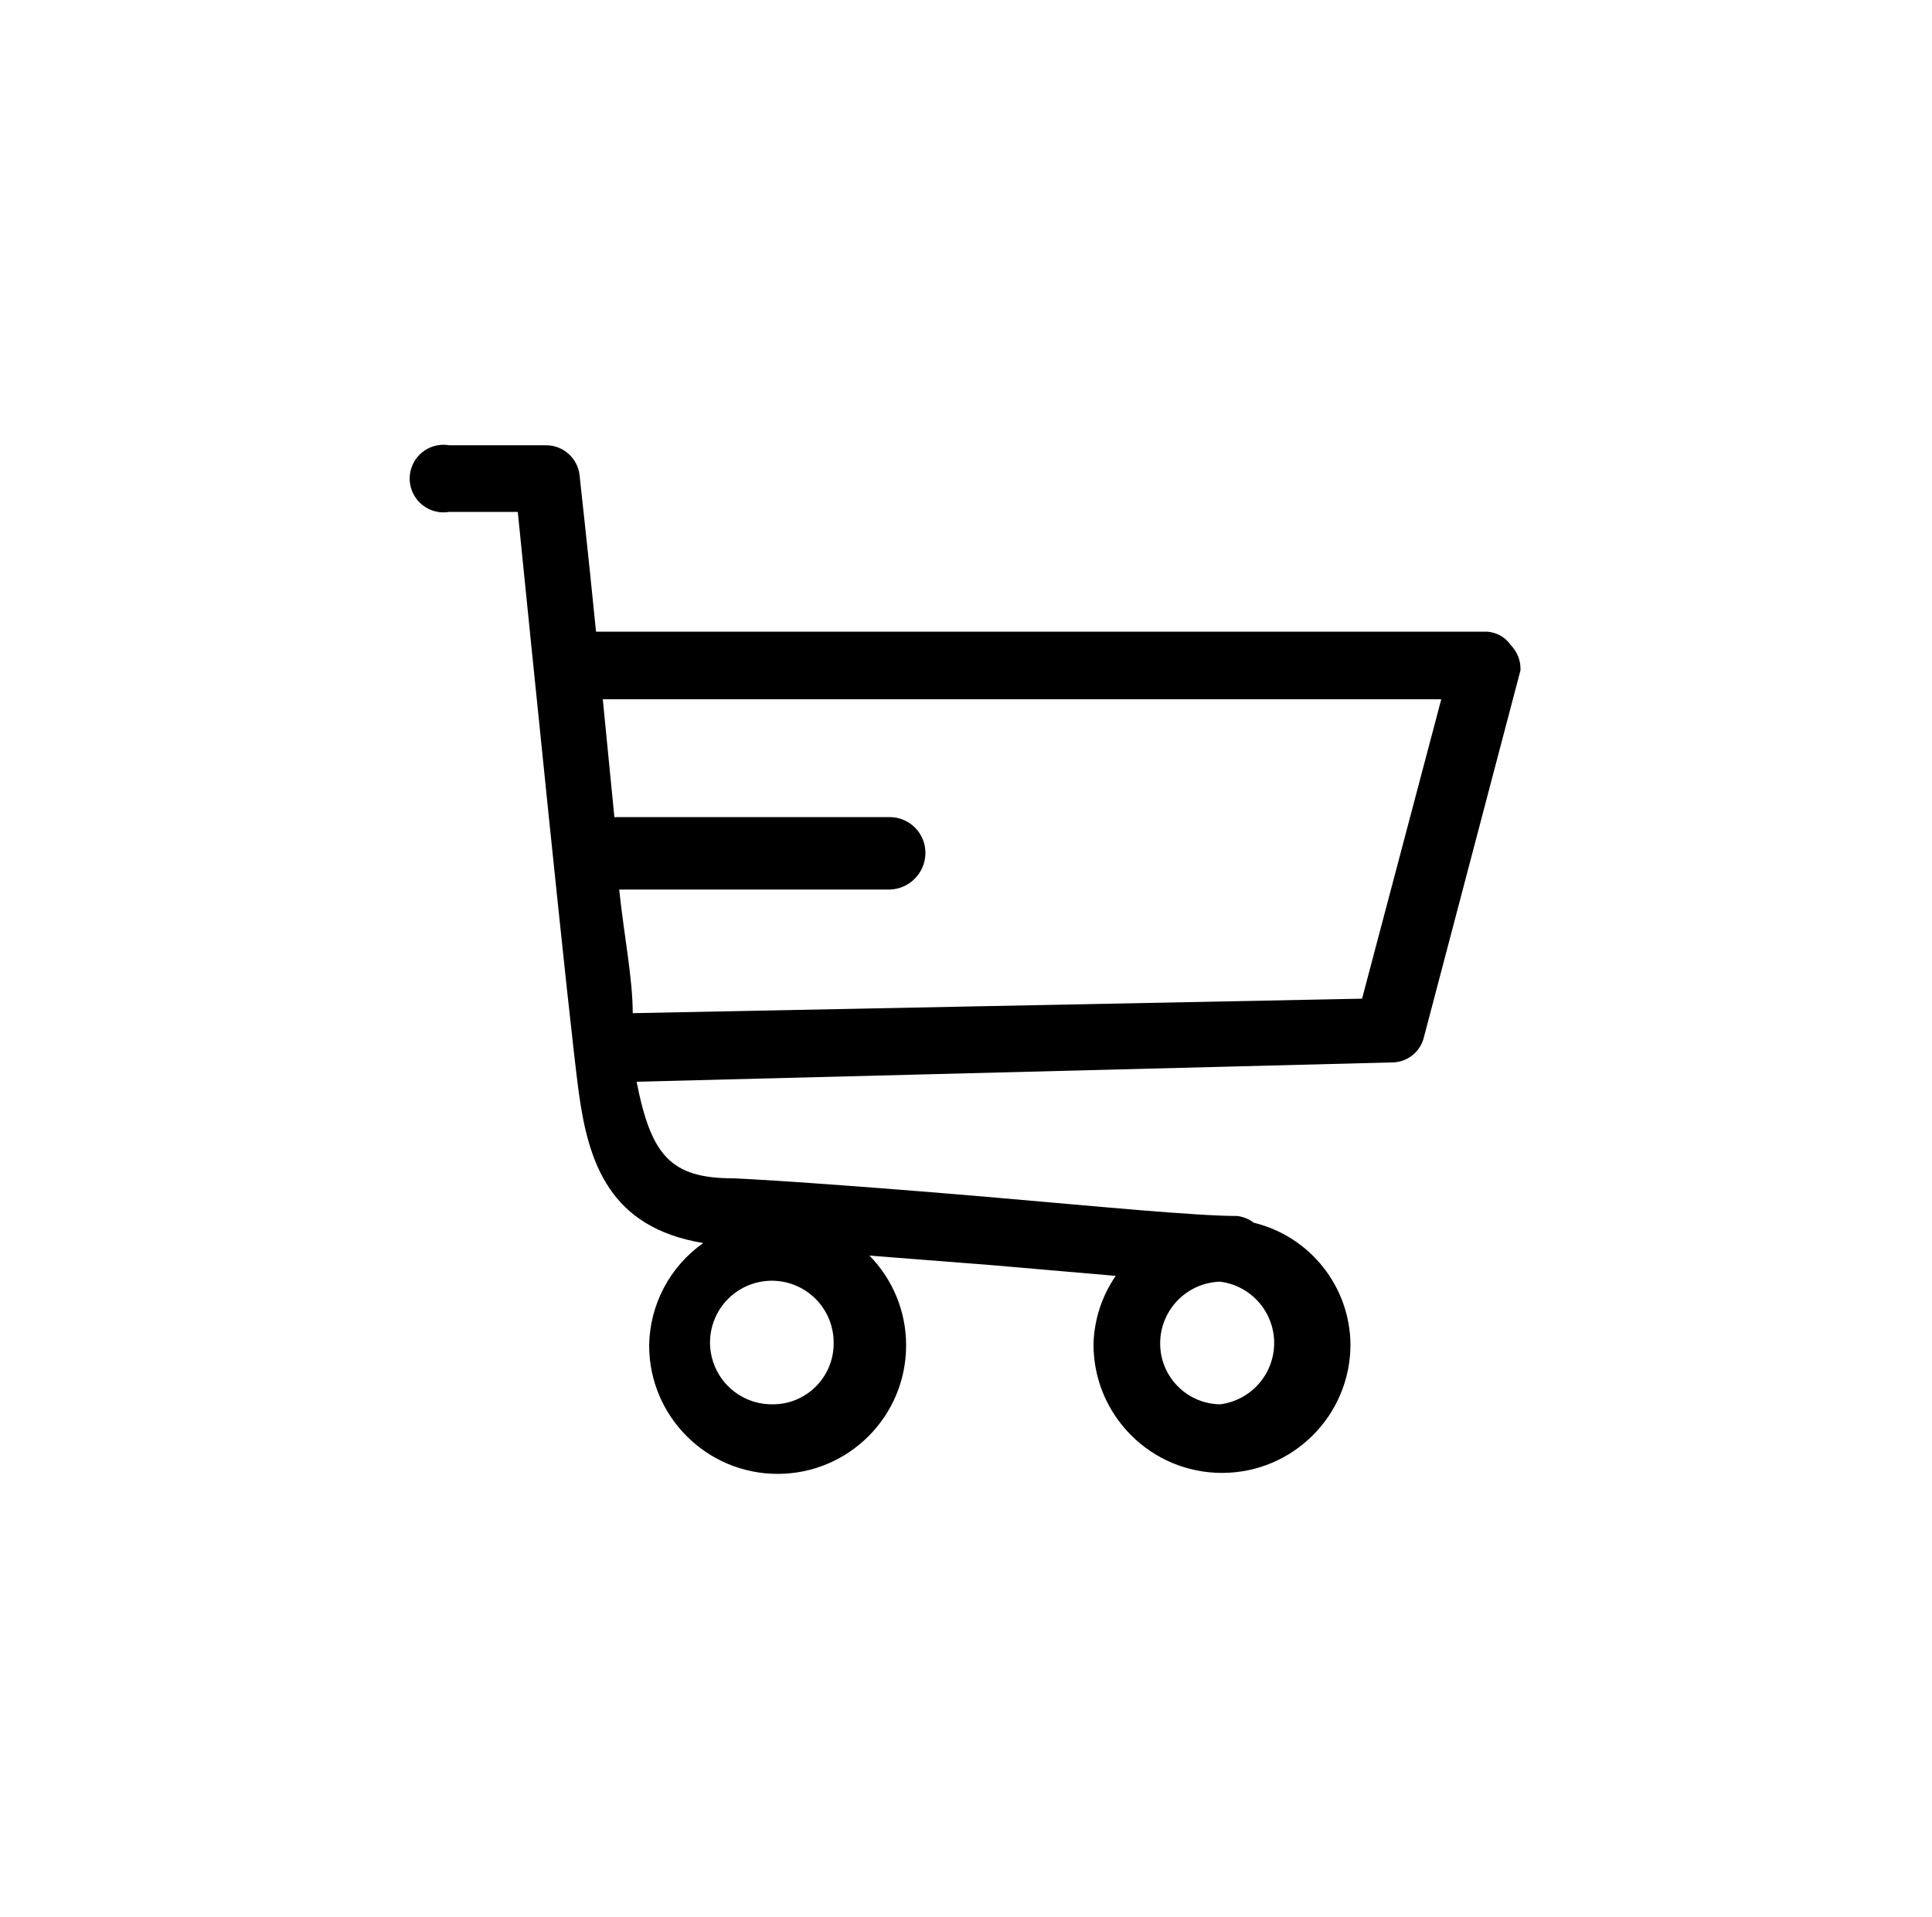
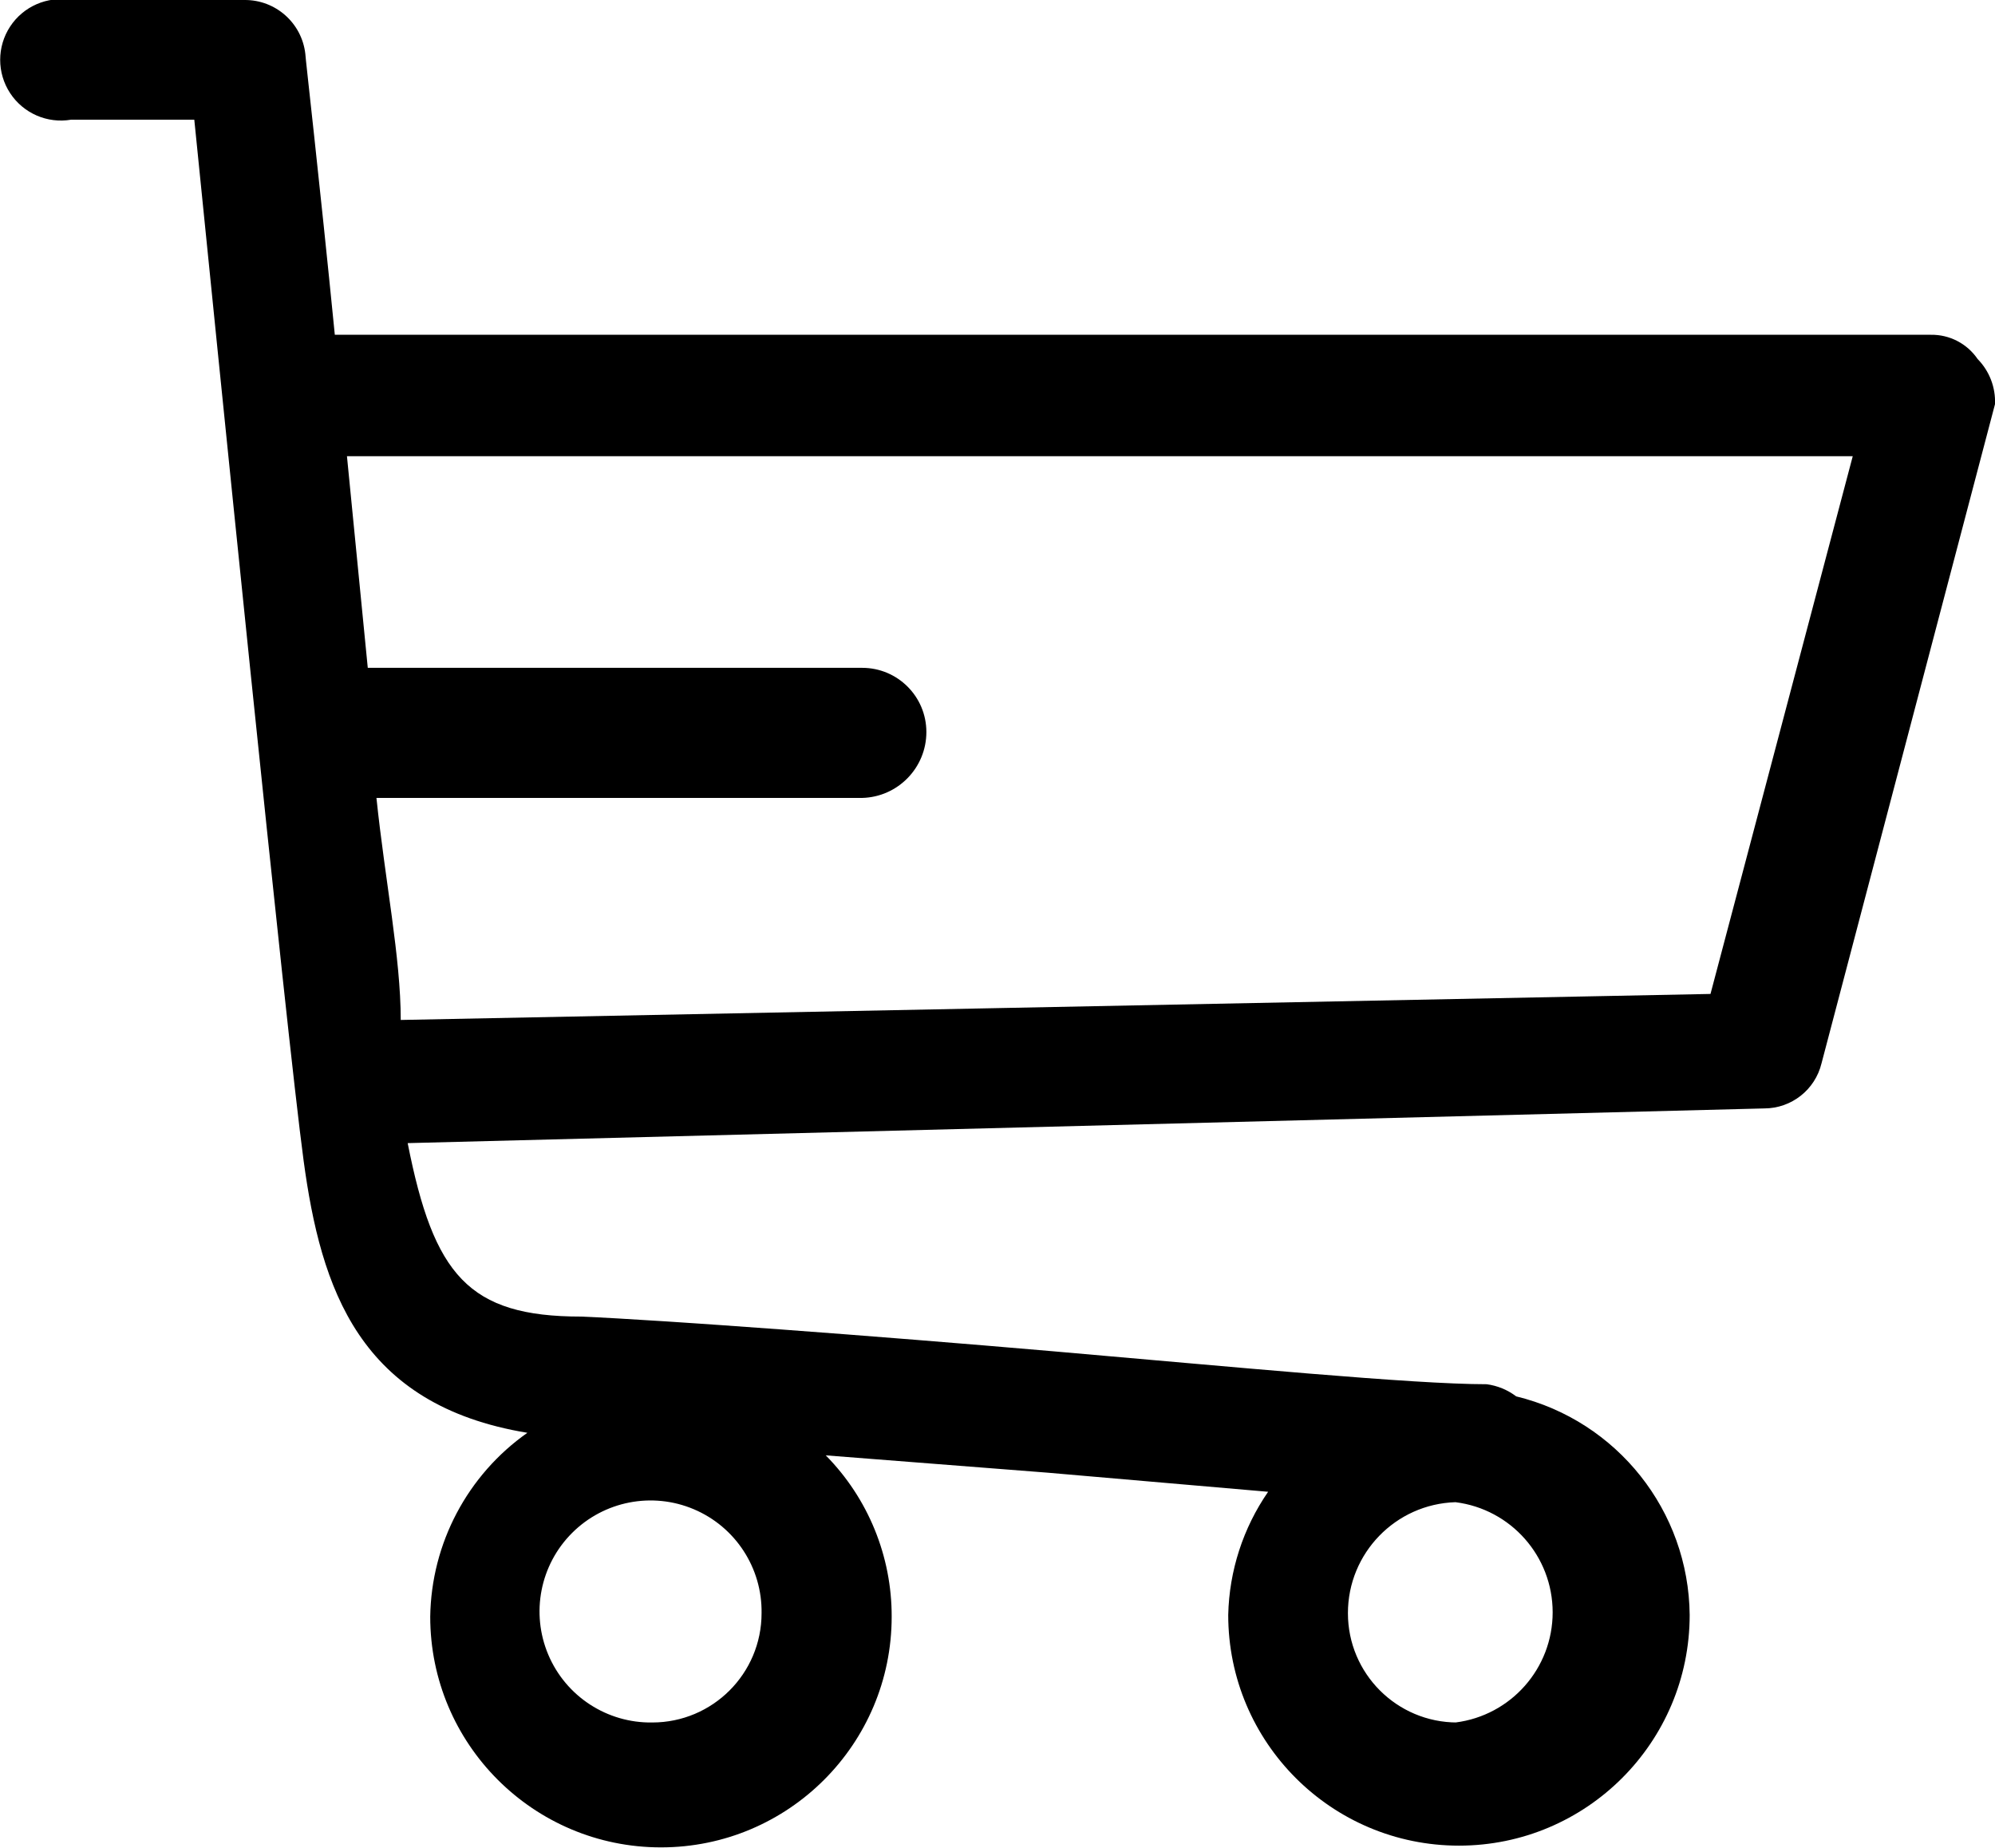
- <svg xmlns="http://www.w3.org/2000/svg" data-name="Capa 1" id="Capa_1" viewBox="0 0 20 19.84">
-   <path d="M15.64,6.68a.32.32,0,0,0-.27-.14H6.17C6.08,5.63,6,4.94,6,4.92a.35.35,0,0,0-.35-.31h-1a.35.35,0,1,0,0,.69h.71c.12,1.19.53,5.26.63,6s.32,1.41,1.29,1.57a1.32,1.32,0,0,0-.56,1.06,1.33,1.33,0,0,0,2.66,0A1.32,1.32,0,0,0,9,13l1.28.1,1.27.11a1.3,1.3,0,0,0-.23.71,1.33,1.33,0,0,0,2.66,0,1.31,1.31,0,0,0-1-1.26.36.36,0,0,0-.17-.07c-.43,0-1.46-.1-2.5-.19s-2.25-.18-2.72-.2c-.65,0-.85-.24-1-1h0L14.41,11a.34.34,0,0,0,.33-.26l1-3.8A.35.35,0,0,0,15.64,6.68Zm-3,7.86a.63.63,0,0,1-.63-.63.64.64,0,0,1,.62-.64h0a.64.64,0,0,1,0,1.27ZM8,14.54a.64.64,0,1,1,.63-.63A.63.63,0,0,1,8,14.54Zm6.1-4.2-7.55.15c0-.36-.09-.8-.14-1.28H9.21a.38.38,0,0,0,.37-.38.37.37,0,0,0-.37-.37H6.36L6.24,7.24h8.68Z" />
+ <svg xmlns="http://www.w3.org/2000/svg" data-name="Capa 1" viewBox="4.24 4.61 11.5 10.65">
+   <path d="M15.64 6.68a.32.32 0 0 0-.27-.14h-9.2C6.08 5.63 6 4.94 6 4.92a.35.35 0 0 0-.35-.31h-1a.35.35 0 1 0 0 .69h.71c.12 1.19.53 5.26.63 6s.32 1.41 1.29 1.57a1.32 1.32 0 0 0-.56 1.06 1.33 1.33 0 0 0 2.66 0A1.32 1.32 0 0 0 9 13l1.28.1 1.27.11a1.3 1.3 0 0 0-.23.71 1.33 1.33 0 0 0 2.66 0 1.31 1.31 0 0 0-1-1.26.36.36 0 0 0-.17-.07c-.43 0-1.46-.1-2.5-.19s-2.25-.18-2.72-.2c-.65 0-.85-.24-1-1l7.82-.2a.34.34 0 0 0 .33-.26l1-3.8a.35.35 0 0 0-.1-.26Zm-3 7.86a.63.63 0 0 1-.63-.63.64.64 0 0 1 .62-.64.64.64 0 0 1 0 1.27Zm-4.64 0a.64.64 0 1 1 .63-.63.63.63 0 0 1-.63.63Zm6.1-4.2-7.55.15c0-.36-.09-.8-.14-1.28h2.8a.38.38 0 0 0 .37-.38.37.37 0 0 0-.37-.37H6.36l-.12-1.22h8.68Z" />
</svg>
